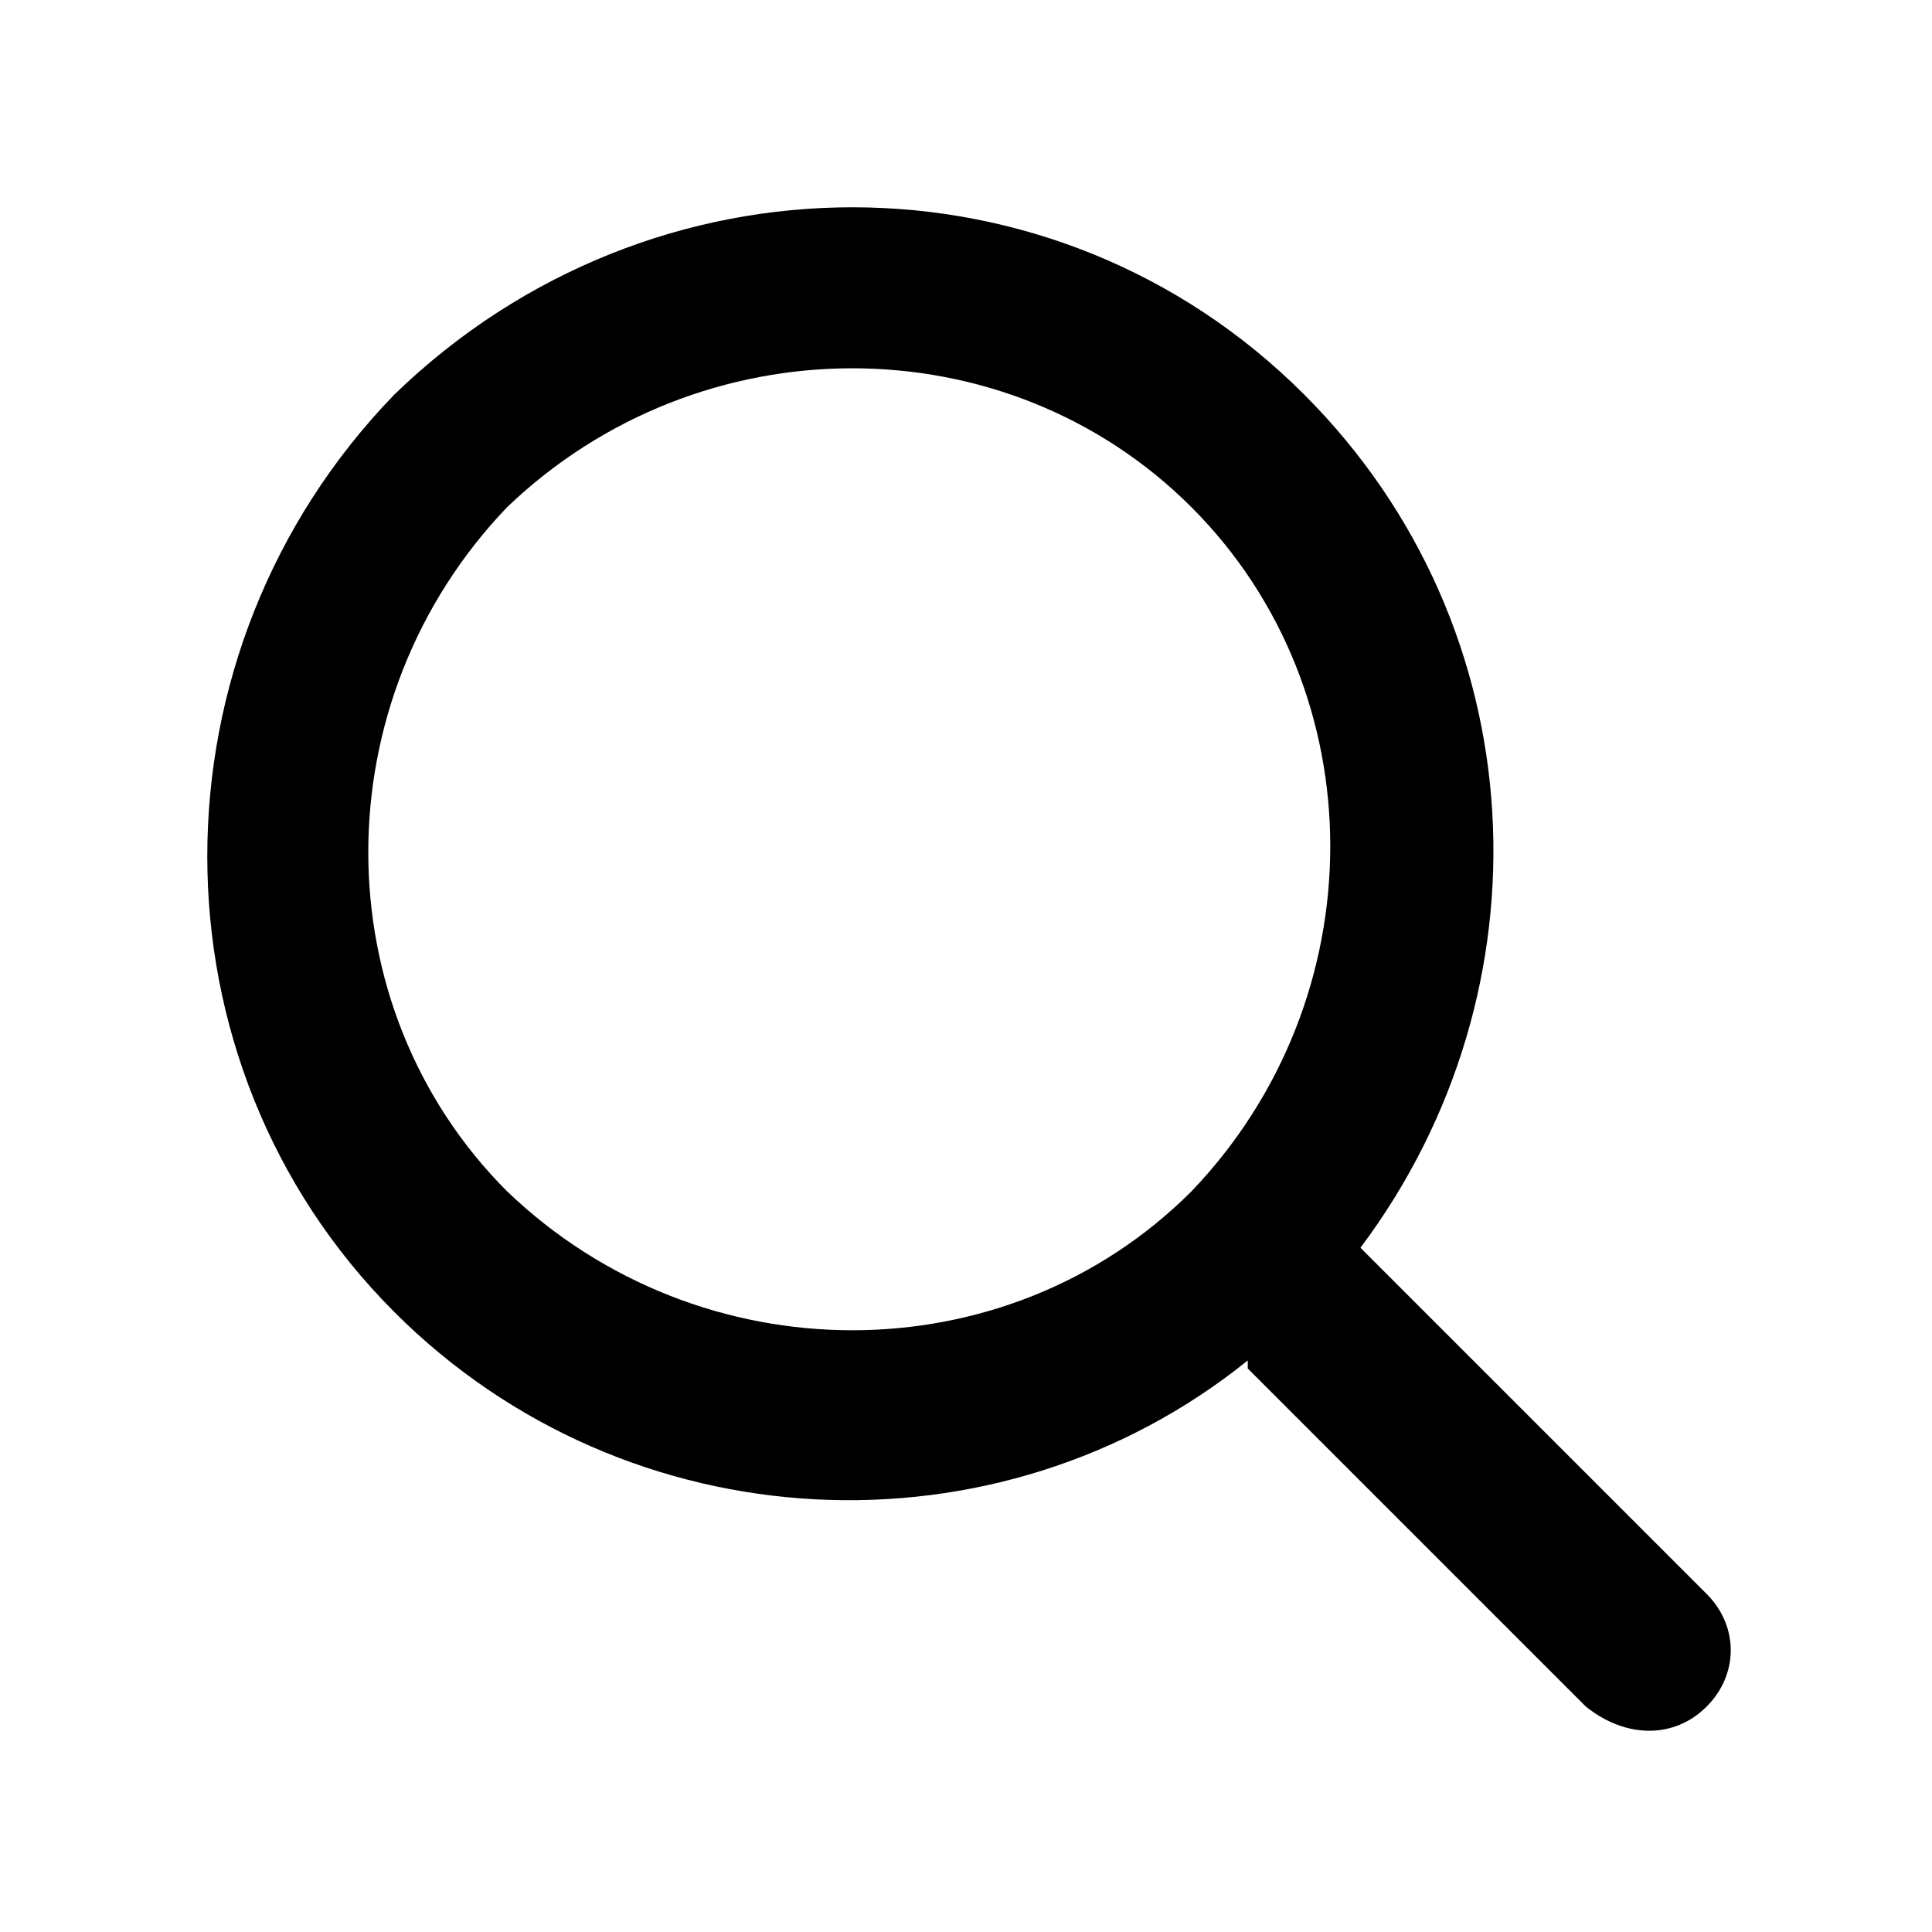
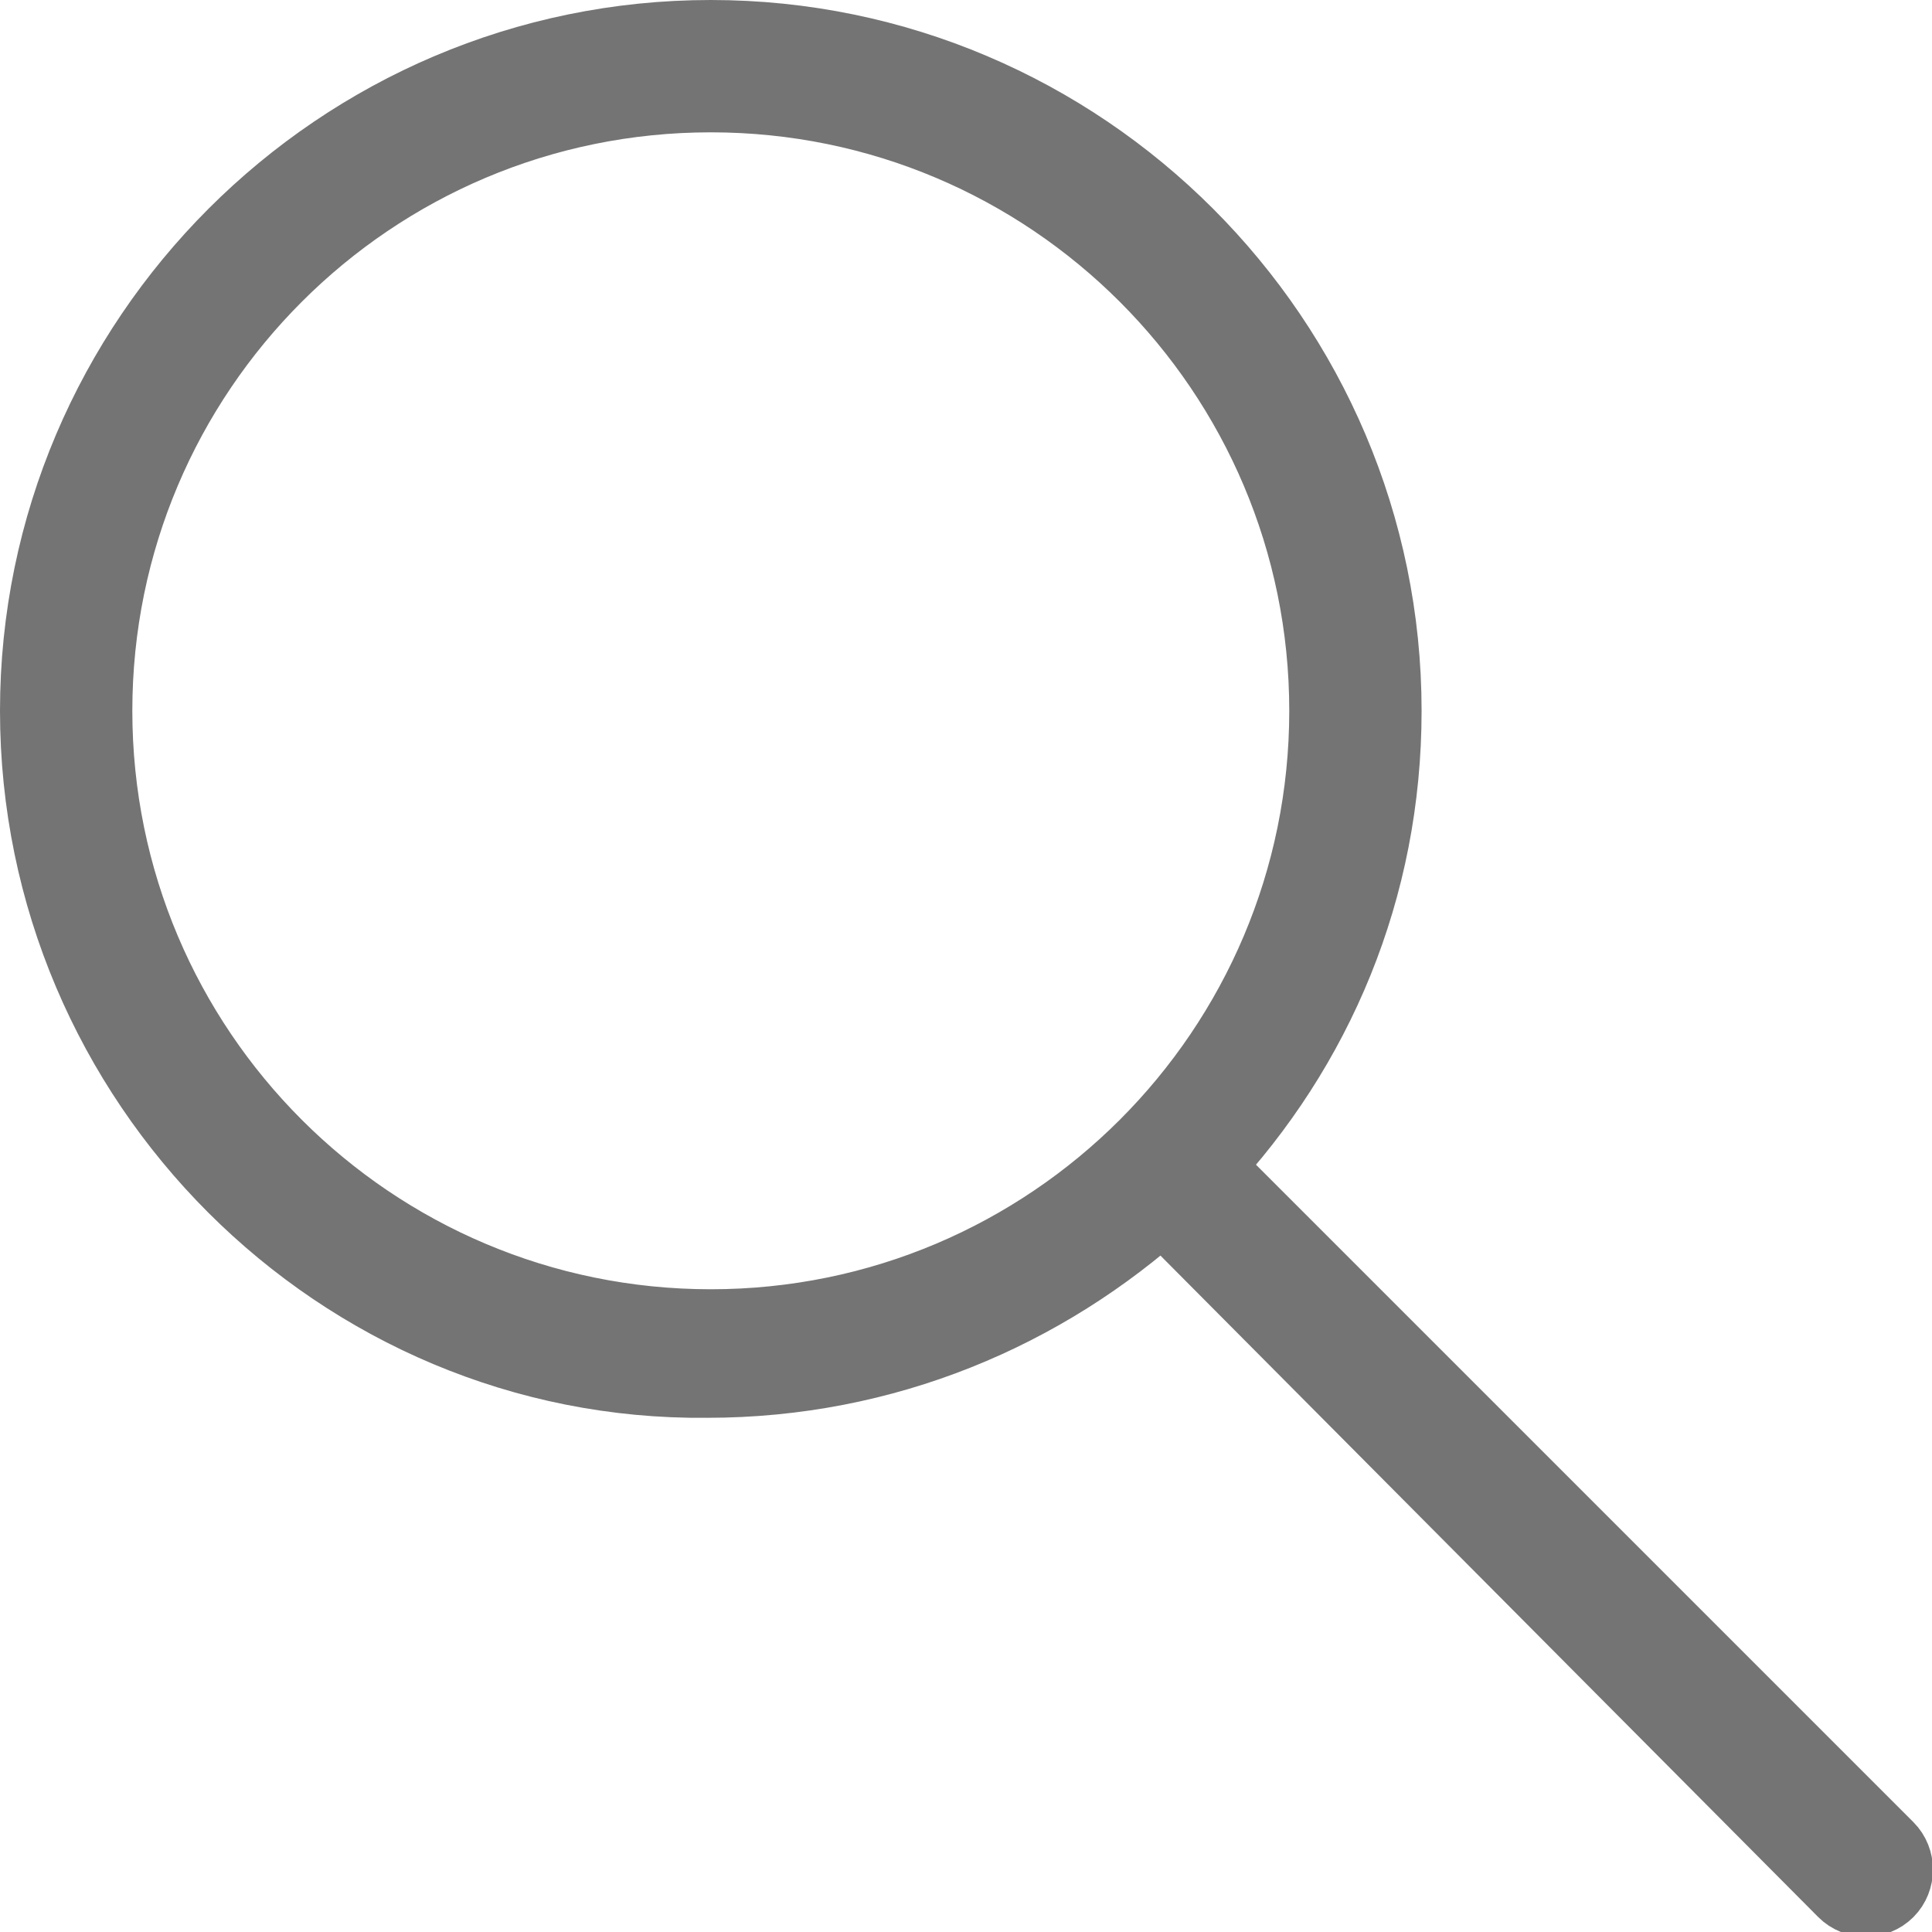
- <svg xmlns="http://www.w3.org/2000/svg" viewBox="0 0 24 24" width="24" height="24">
-   <path d="M16.9,15.5c2.4-3.2,2.2-7.7-0.7-10.6c-3.1-3.1-8.1-3.1-11.3,0c-3.1,3.2-3.1,8.3,0,11.4     c2.9,2.9,7.5,3.1,10.6,0.6c0,0.1,0,0.1,0,0.1l4.2,4.2c0.5,0.4,1.1,0.4,1.5,0c0.4-0.4,0.4-1,0-1.4L16.9,15.5     C16.9,15.5,16.9,15.5,16.9,15.5L16.9,15.5z M14.8,6.3c2.3,2.3,2.3,6.1,0,8.5c-2.3,2.3-6.1,2.3-8.5,0C4,12.5,4,8.7,6.3,6.3     C8.7,4,12.5,4,14.8,6.3z" />
+ <svg xmlns="http://www.w3.org/2000/svg" version="1.1" id="Layer_1" x="0px" y="0px" viewBox="0 0 51.1 51.1" style="enable-background:new 0 0 51.1 51.1;" xml:space="preserve">
+   <style type="text/css">.st0{fill:#747474;stroke:#747474;stroke-width:2;stroke-miterlimit:10;}</style>
+   <g id="Symbols">
+     <g id="Icon_Search">
+       <path id="Combined-Shape" class="st0" d="M31.8,30.9c0.1,0,0.2,0.1,0.3,0.2l17.8,17.8c0.3,0.3,0.3,0.8,0,1.1c-0.3,0.3-0.8,0.3-1.1,0L31,32.1c-0.1-0.1-0.1-0.2-0.2-0.3c-3.2,2.9-7.4,4.7-12.1,4.7C9,36.6,1,28.6,1,18.8C1,9,9,1,18.8,1s17.8,8,17.8,17.8C36.6,23.5,34.8,27.7,31.8,30.9z M35.1,18.8c0-9-7.3-16.3-16.3-16.3S2.5,9.8,2.5,18.8c0,9,7.3,16.3,16.3,16.3S35.1,27.8,35.1,18.8z" />
+     </g>
+   </g>
</svg>
